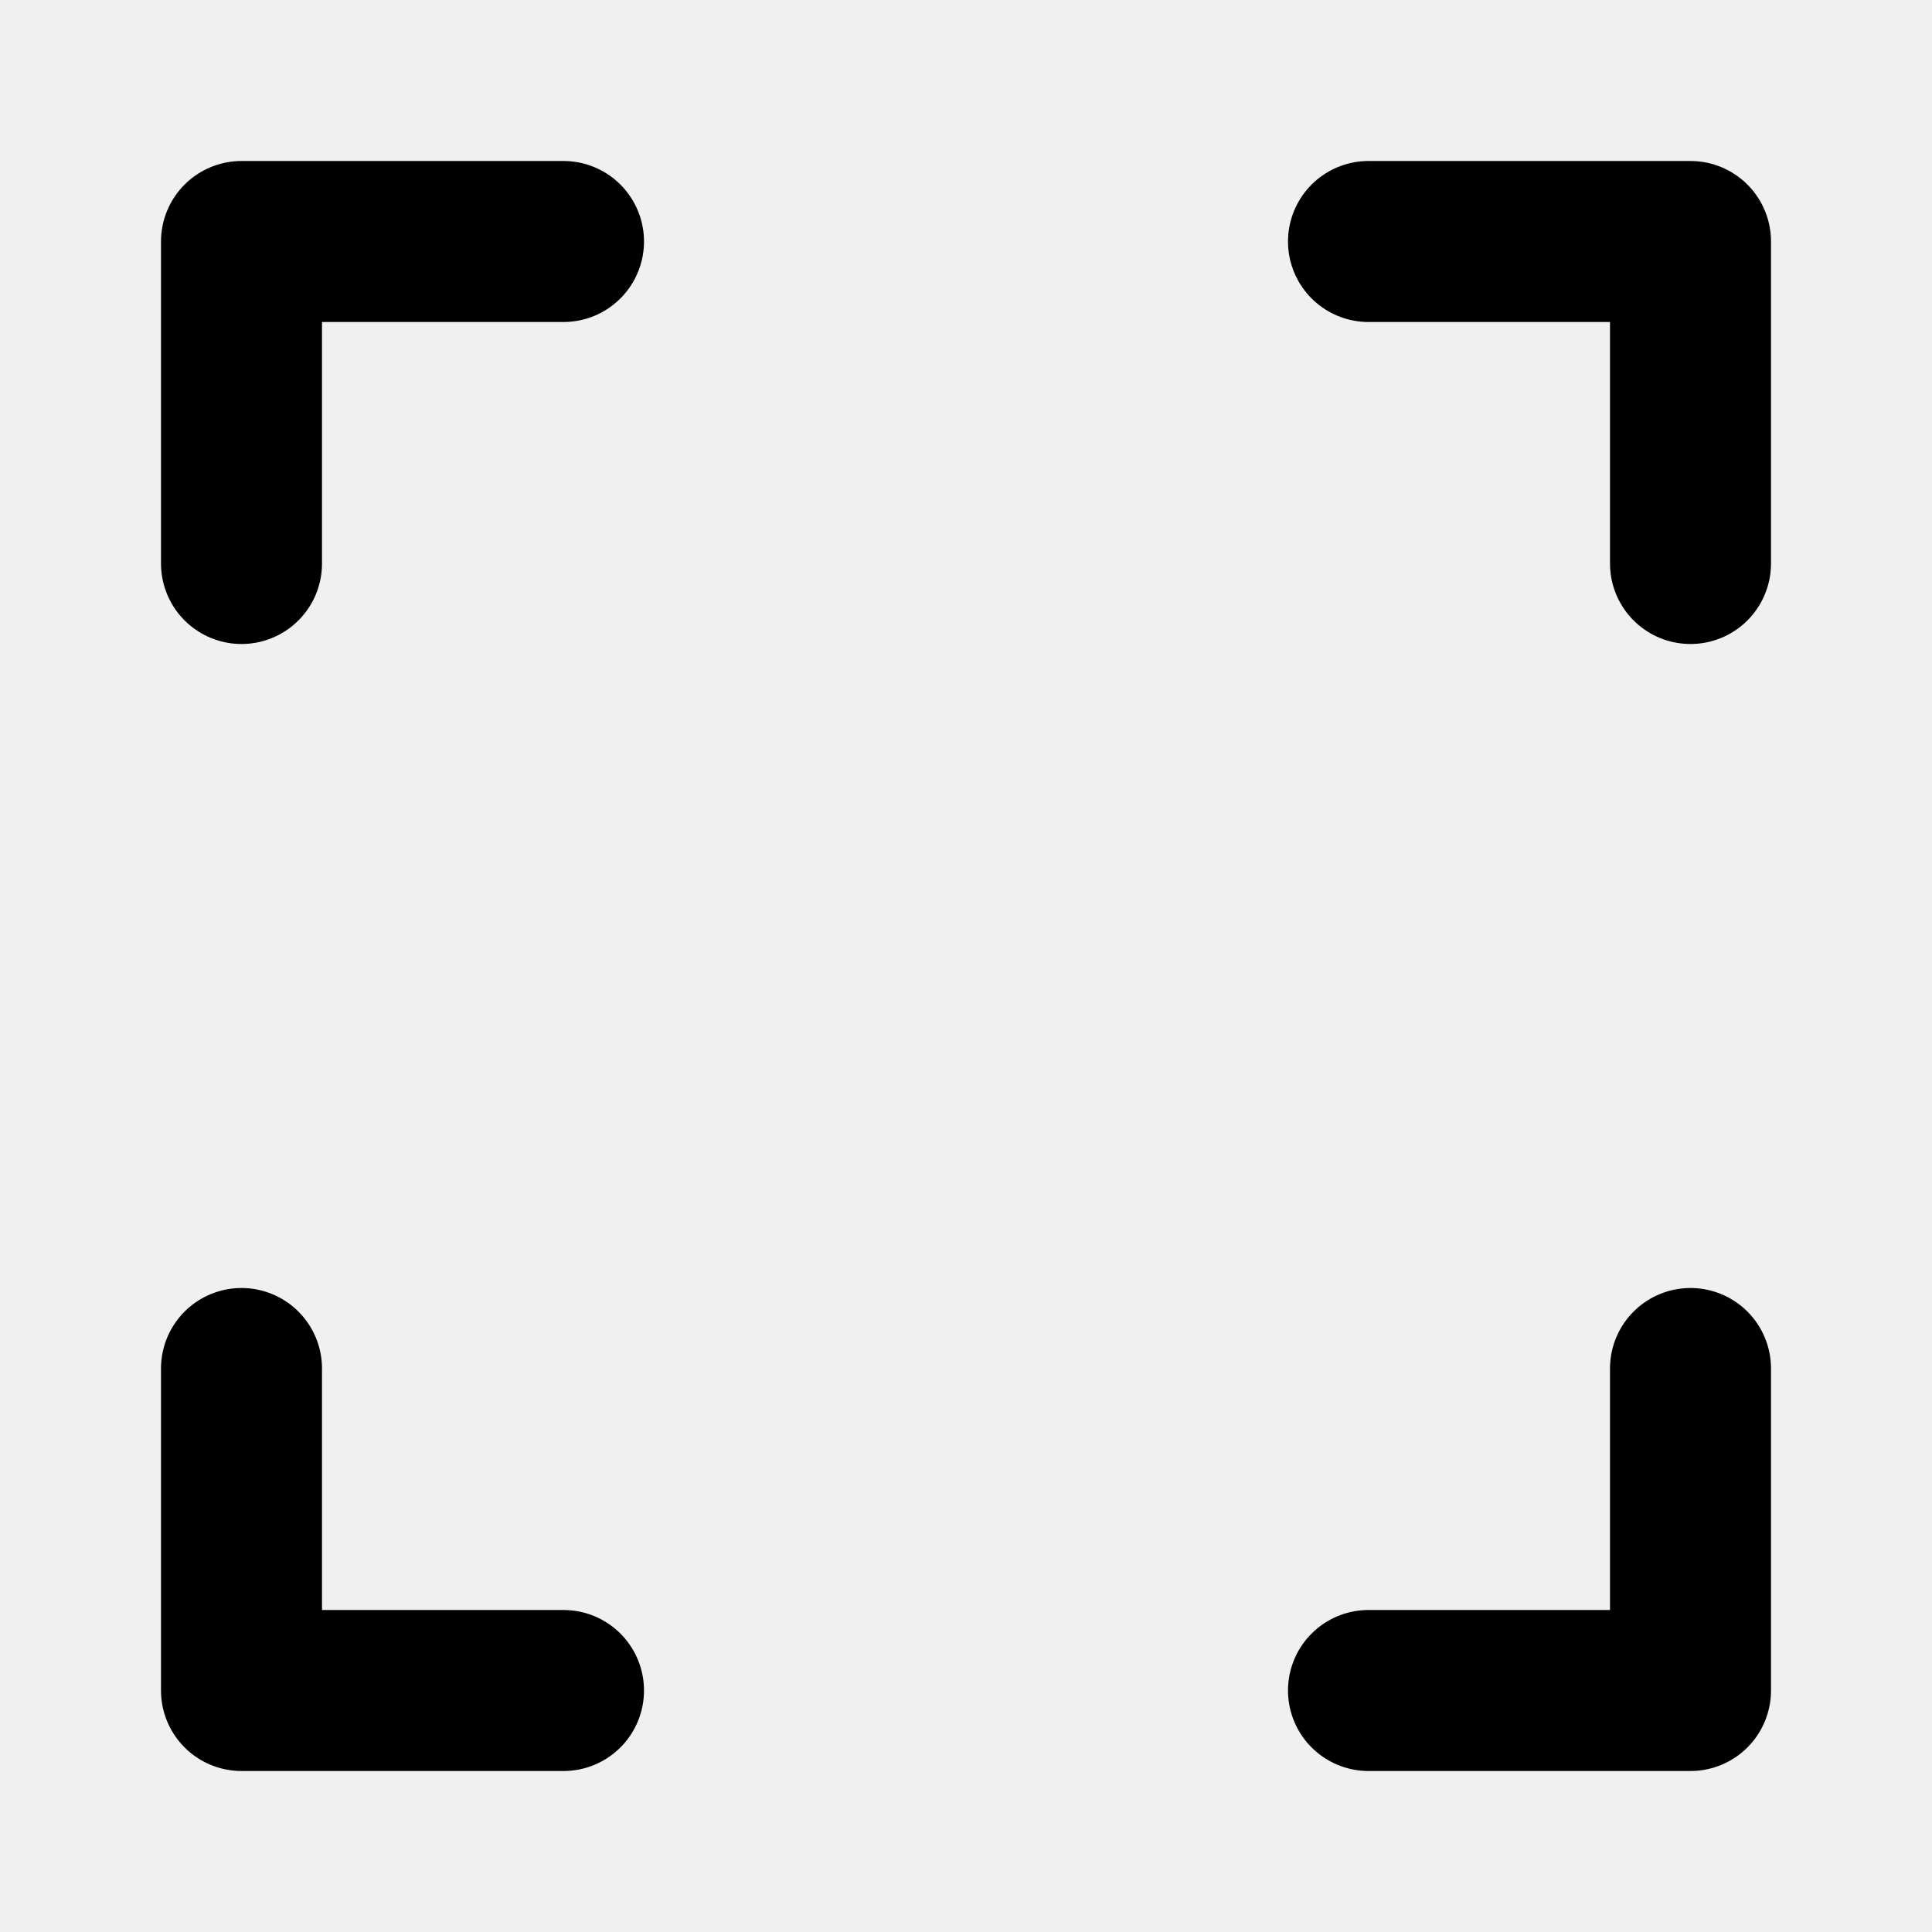
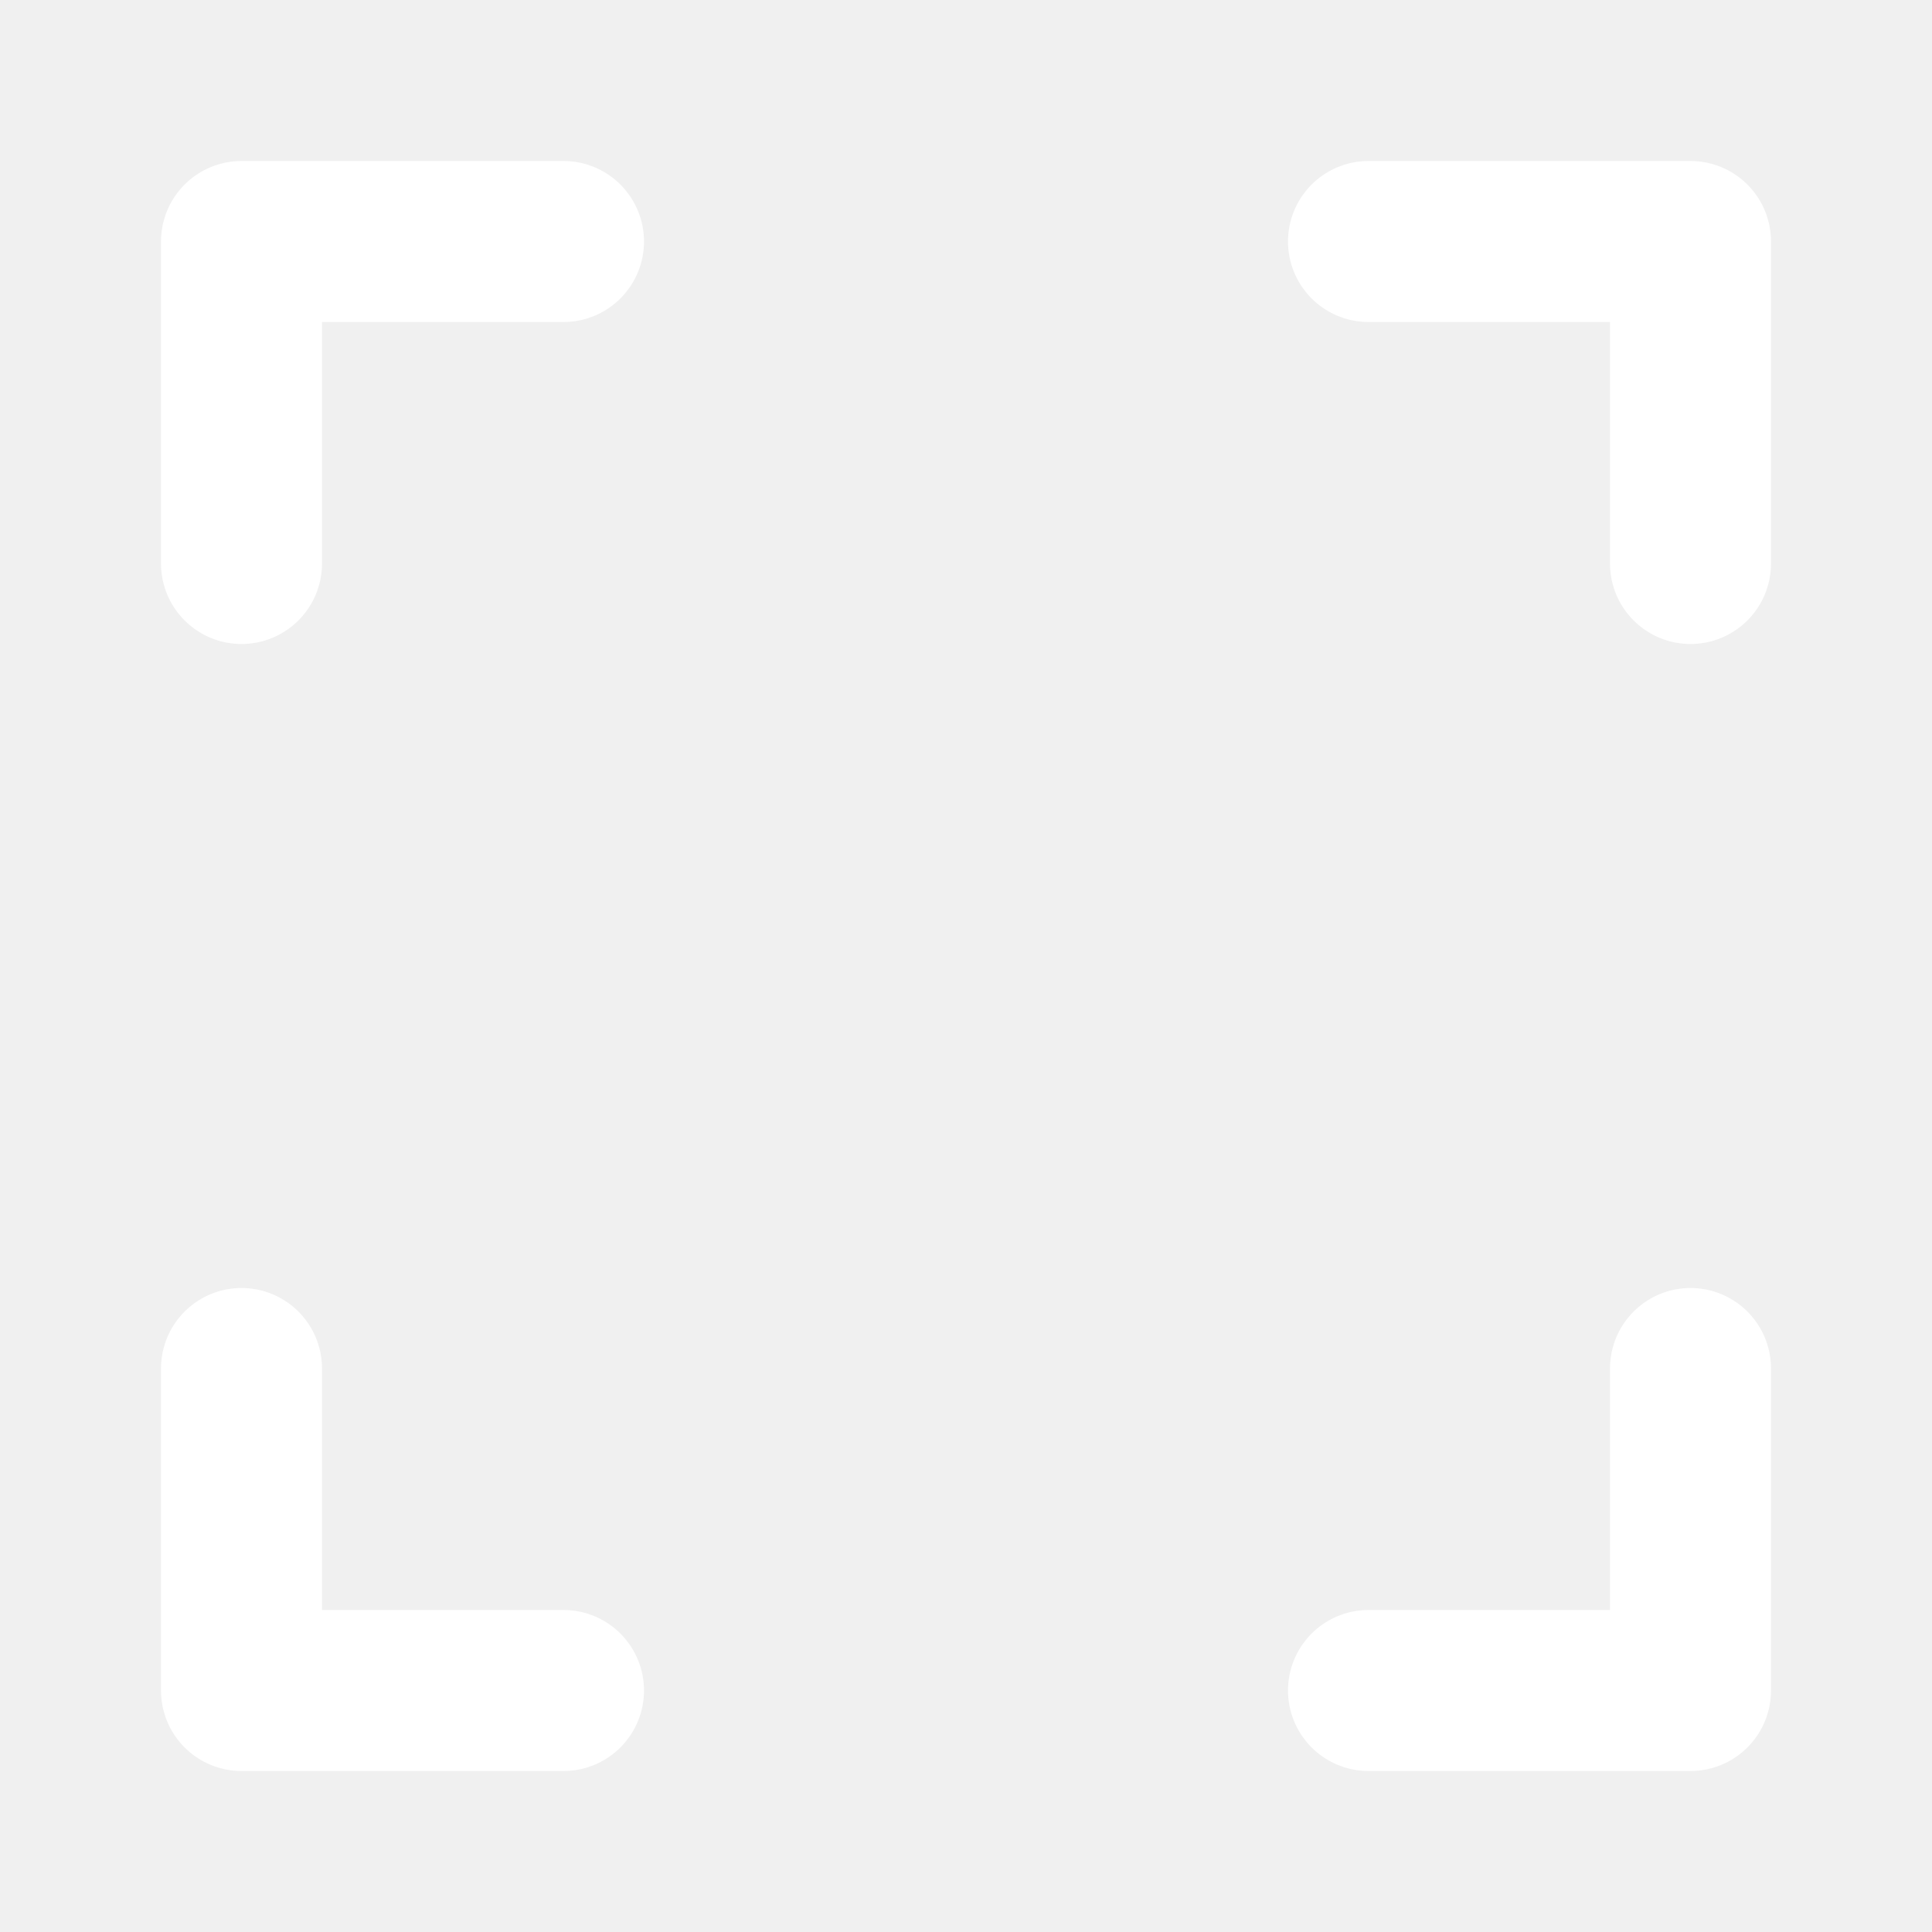
<svg xmlns="http://www.w3.org/2000/svg" viewBox="0 0 24 24">
-   <path d="M3 7 L3 3 L7 3" fill="none" stroke="currentColor" stroke-width="2" stroke-linecap="round" stroke-linejoin="round" />
-   <path d="M21 7 L21 3 L17 3" fill="none" stroke="currentColor" stroke-width="2" stroke-linecap="round" stroke-linejoin="round" />
-   <path d="M3 17 L3 21 L7 21" fill="none" stroke="currentColor" stroke-width="2" stroke-linecap="round" stroke-linejoin="round" />
-   <path d="M21 17 L21 21 L17 21" fill="none" stroke="currentColor" stroke-width="2" stroke-linecap="round" stroke-linejoin="round" />
+   <path d="M3 7 L3 3 L7 3" fill="none" stroke="#ffffff" stroke-width="2" stroke-linecap="round" stroke-linejoin="round" />
+   <path d="M21 7 L21 3 L17 3" fill="none" stroke="#ffffff" stroke-width="2" stroke-linecap="round" stroke-linejoin="round" />
+   <path d="M3 17 L3 21 L7 21" fill="none" stroke="#ffffff" stroke-width="2" stroke-linecap="round" stroke-linejoin="round" />
+   <path d="M21 17 L21 21 L17 21" fill="none" stroke="#ffffff" stroke-width="2" stroke-linecap="round" stroke-linejoin="round" />
</svg>
